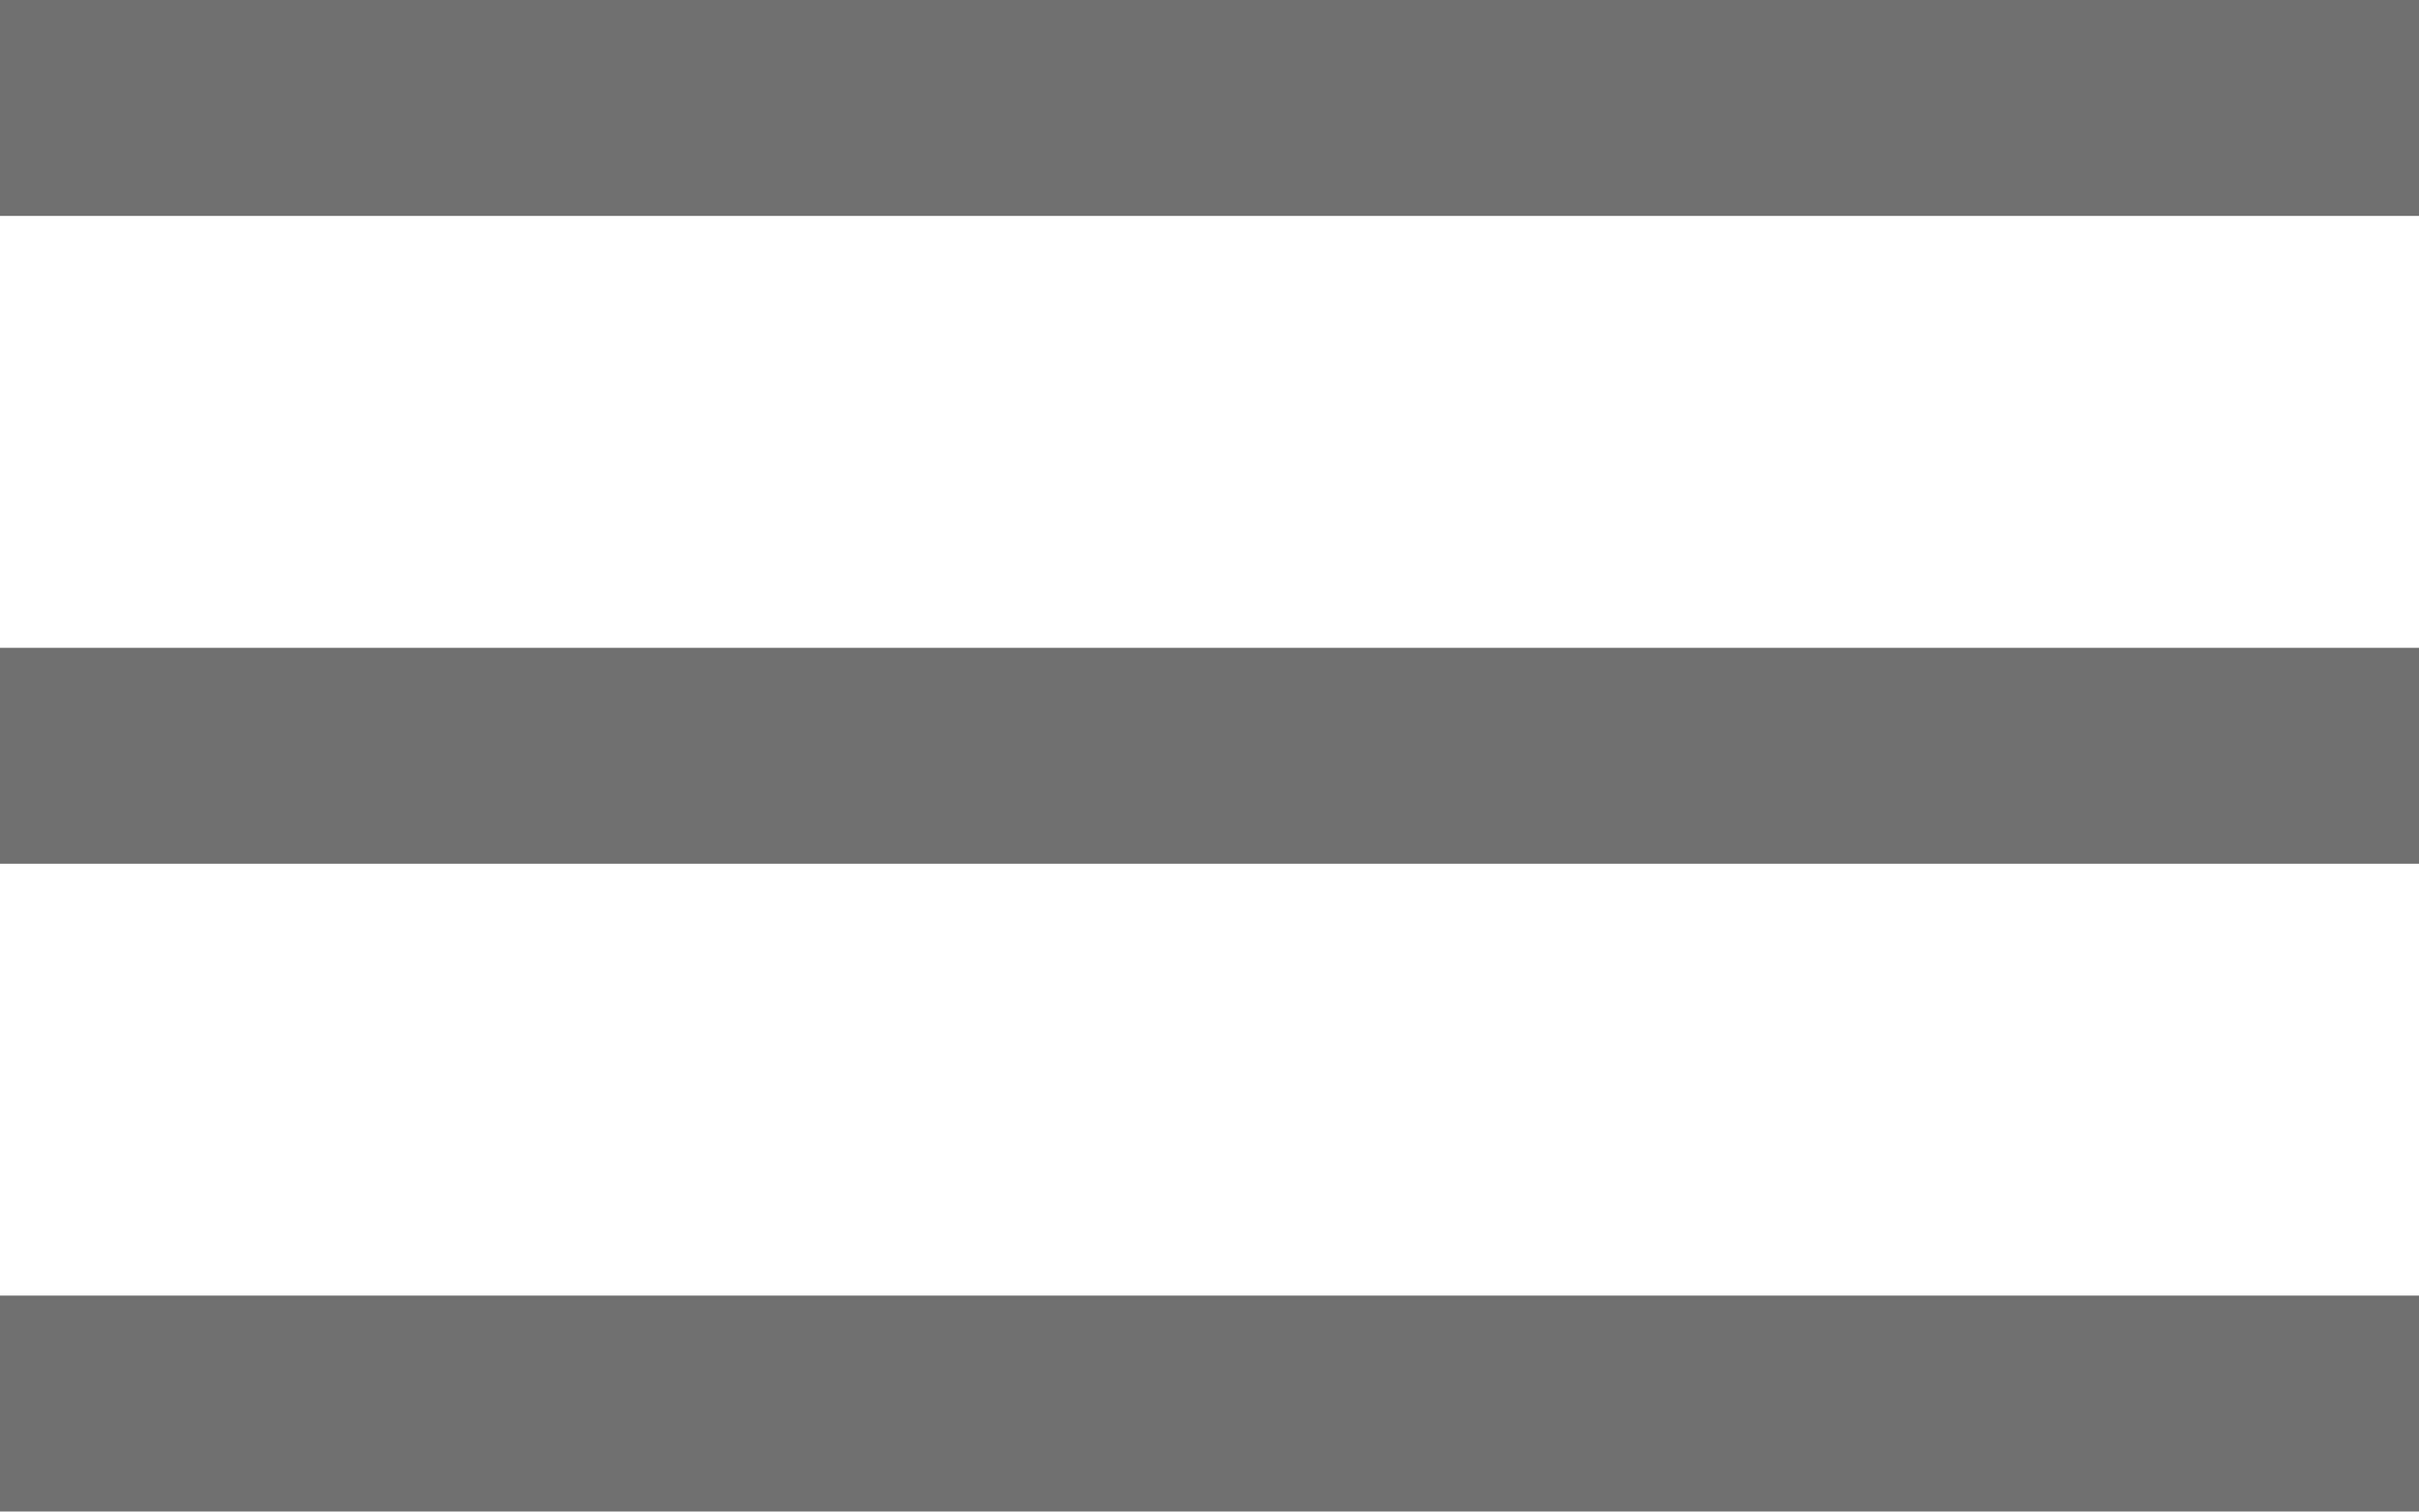
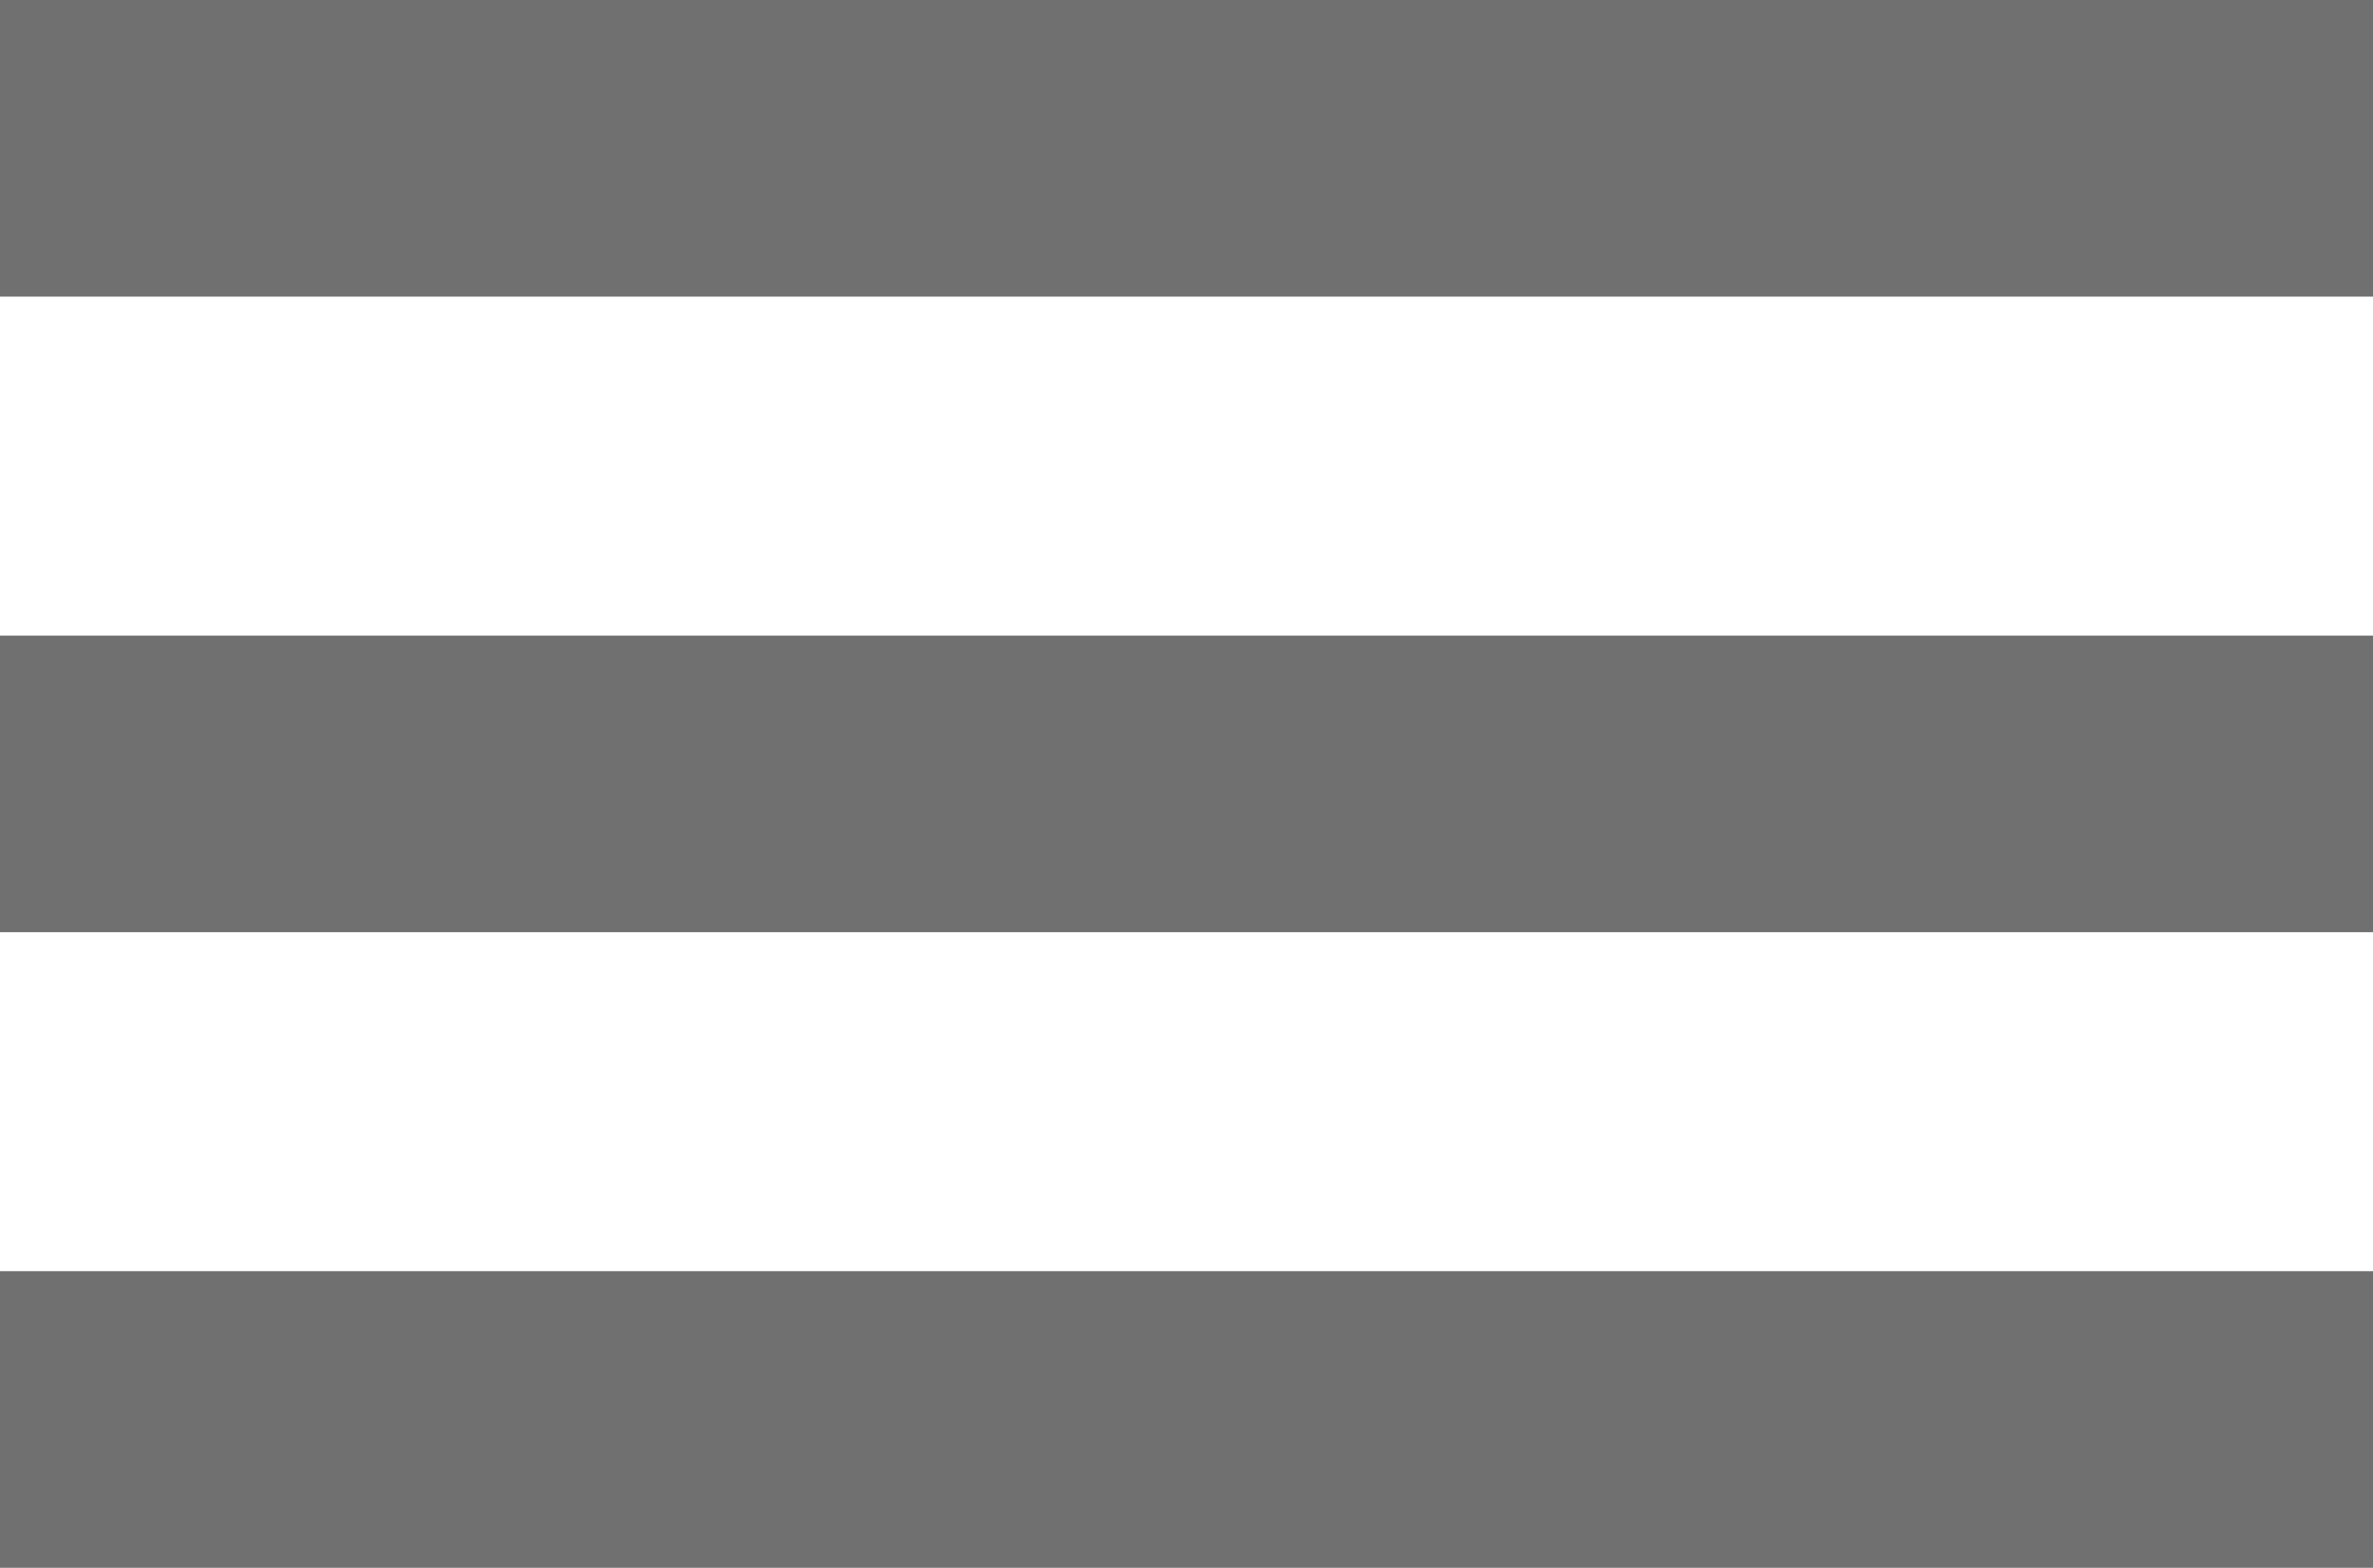
- <svg xmlns="http://www.w3.org/2000/svg" width="56" height="35" viewBox="0 0 56 35">
-   <g id="Group_2" data-name="Group 2" transform="translate(-22 -32.5)">
-     <line id="Line_2" data-name="Line 2" x2="56" transform="translate(22 35)" fill="none" stroke="#707070" stroke-width="5" />
-     <line id="Line_2-2" data-name="Line 2" x2="56" transform="translate(22 50)" fill="none" stroke="#707070" stroke-width="5" />
-     <line id="Line_2-3" data-name="Line 2" x2="56" transform="translate(22 65)" fill="none" stroke="#707070" stroke-width="5" />
+ <svg xmlns="http://www.w3.org/2000/svg" width="56" height="37" viewBox="0 0 56 37">
+   <g id="Group_2" data-name="Group 2" transform="translate(-22 -31.5)">
+     <line id="Line_2" data-name="Line 2" x2="56" transform="translate(22 35)" fill="none" stroke="#707070" stroke-width="7" />
+     <line id="Line_2-2" data-name="Line 2" x2="56" transform="translate(22 50)" fill="none" stroke="#707070" stroke-width="7" />
+     <line id="Line_2-3" data-name="Line 2" x2="56" transform="translate(22 65)" fill="none" stroke="#707070" stroke-width="7" />
  </g>
</svg>
